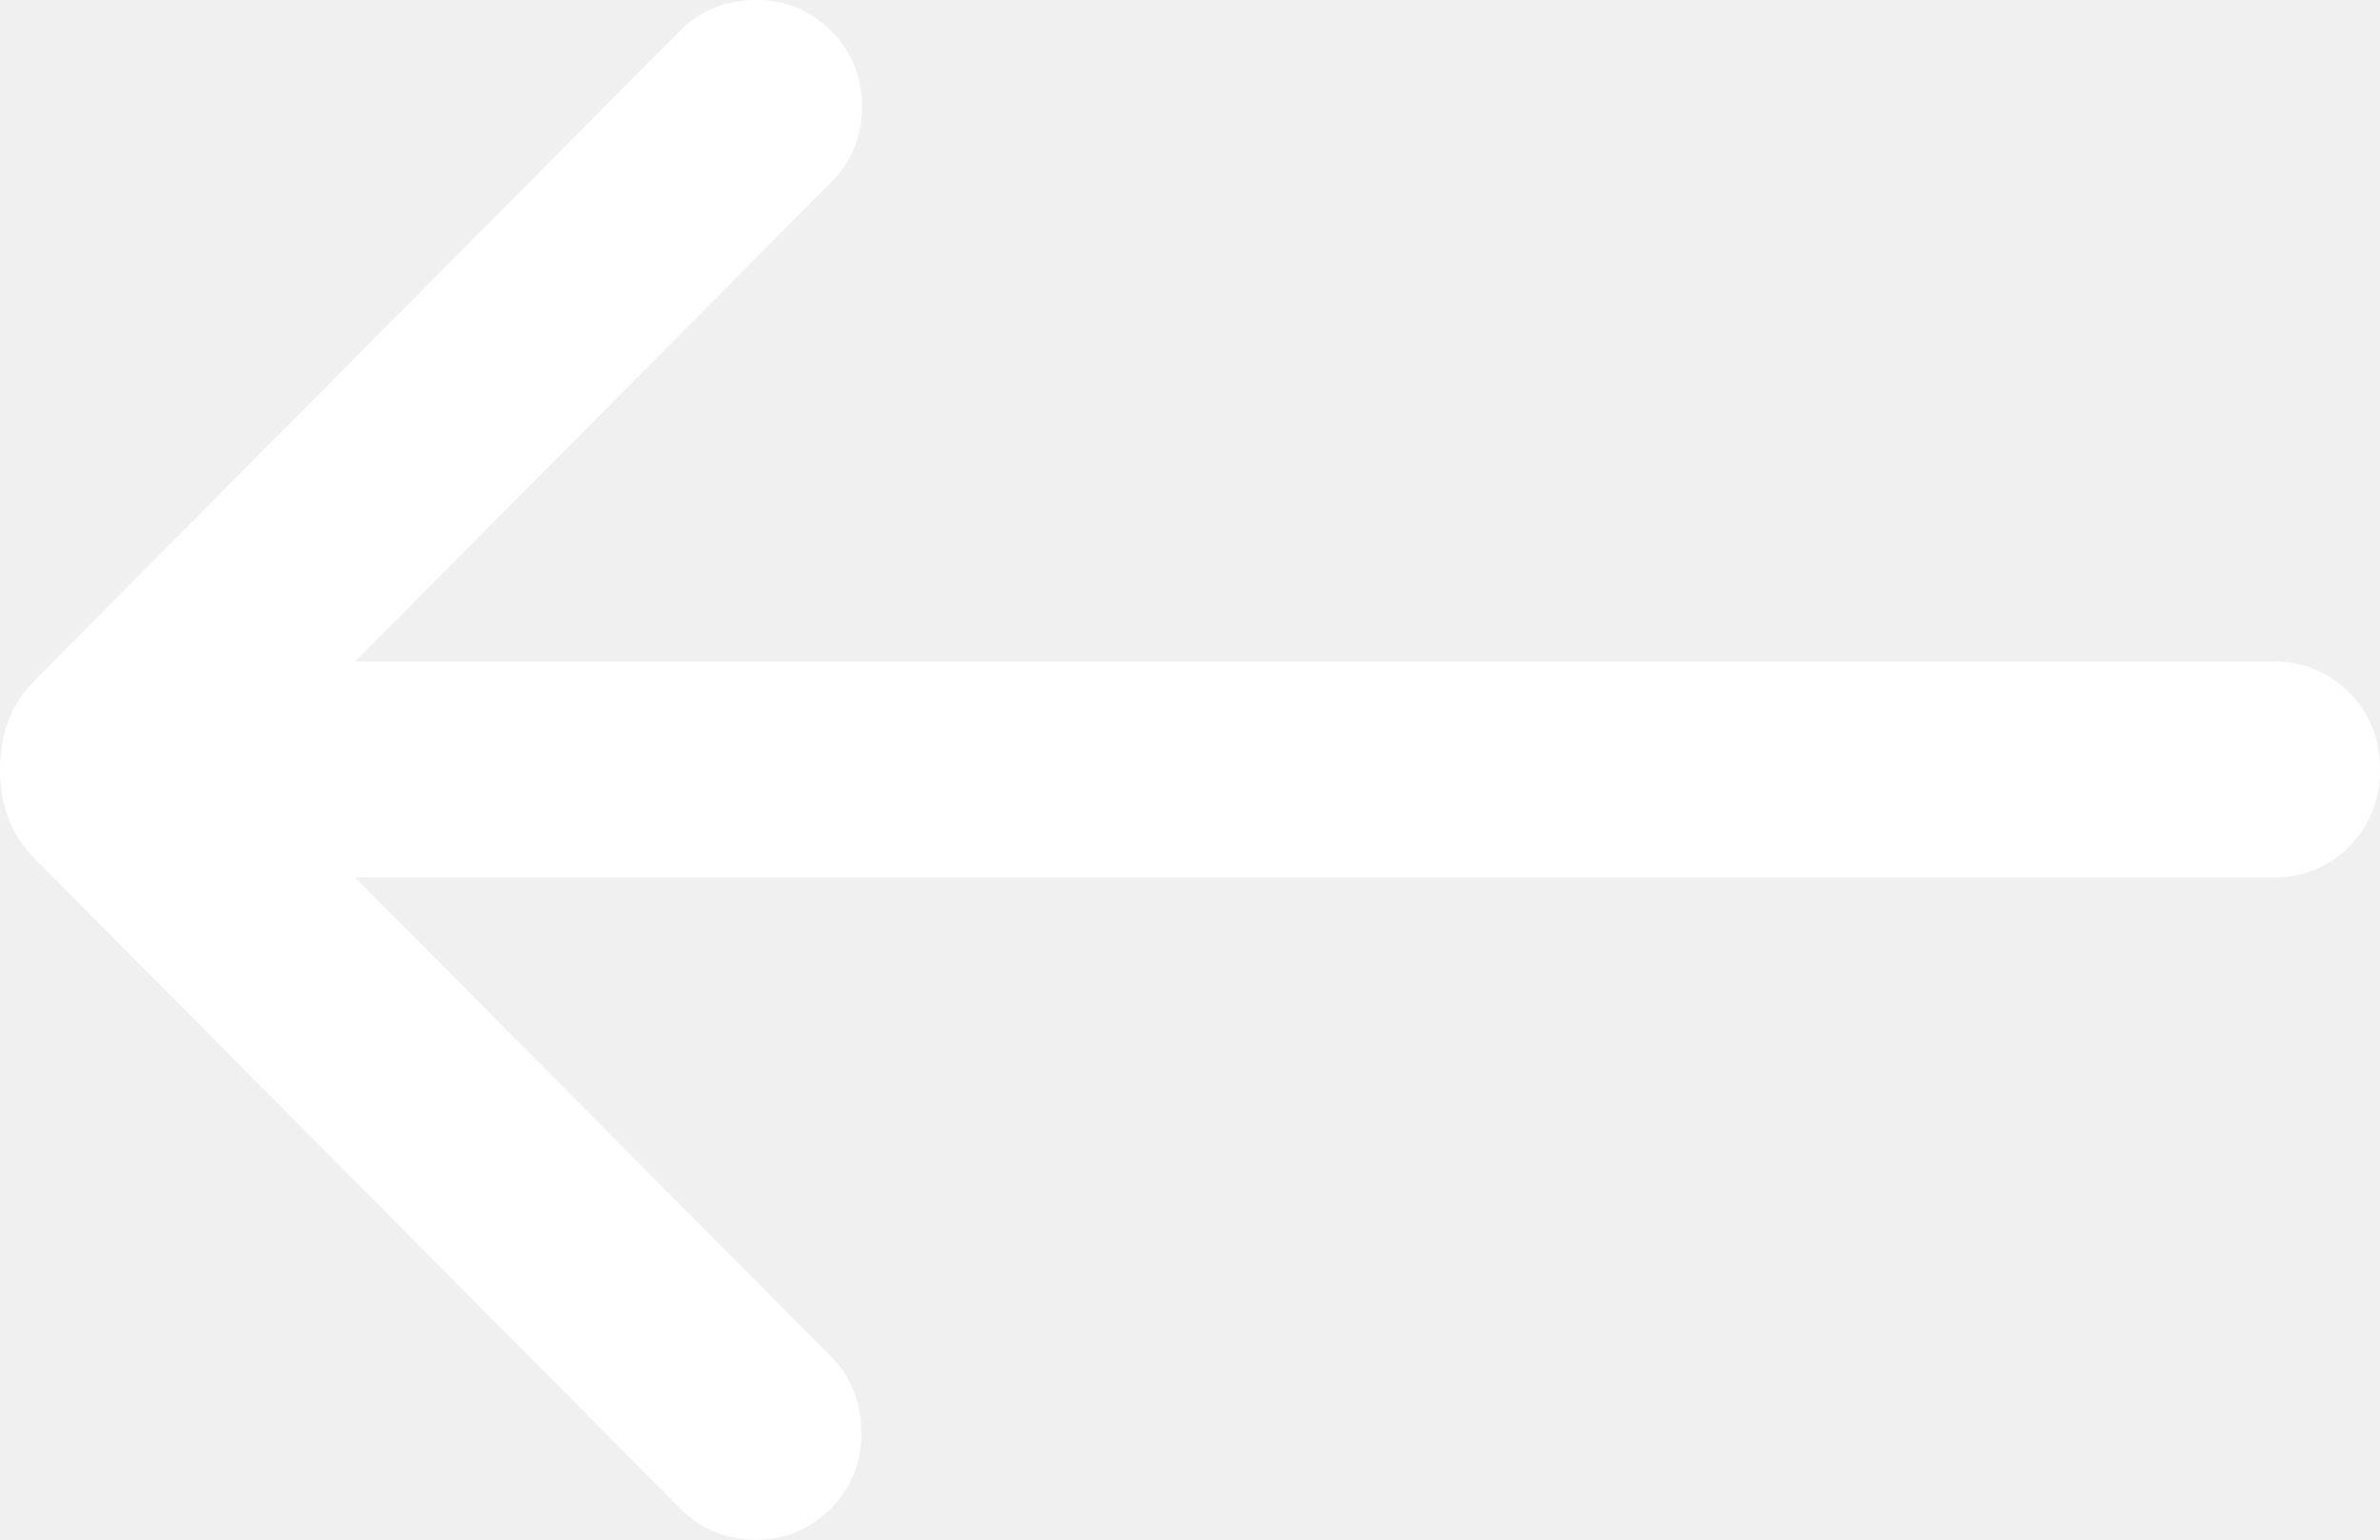
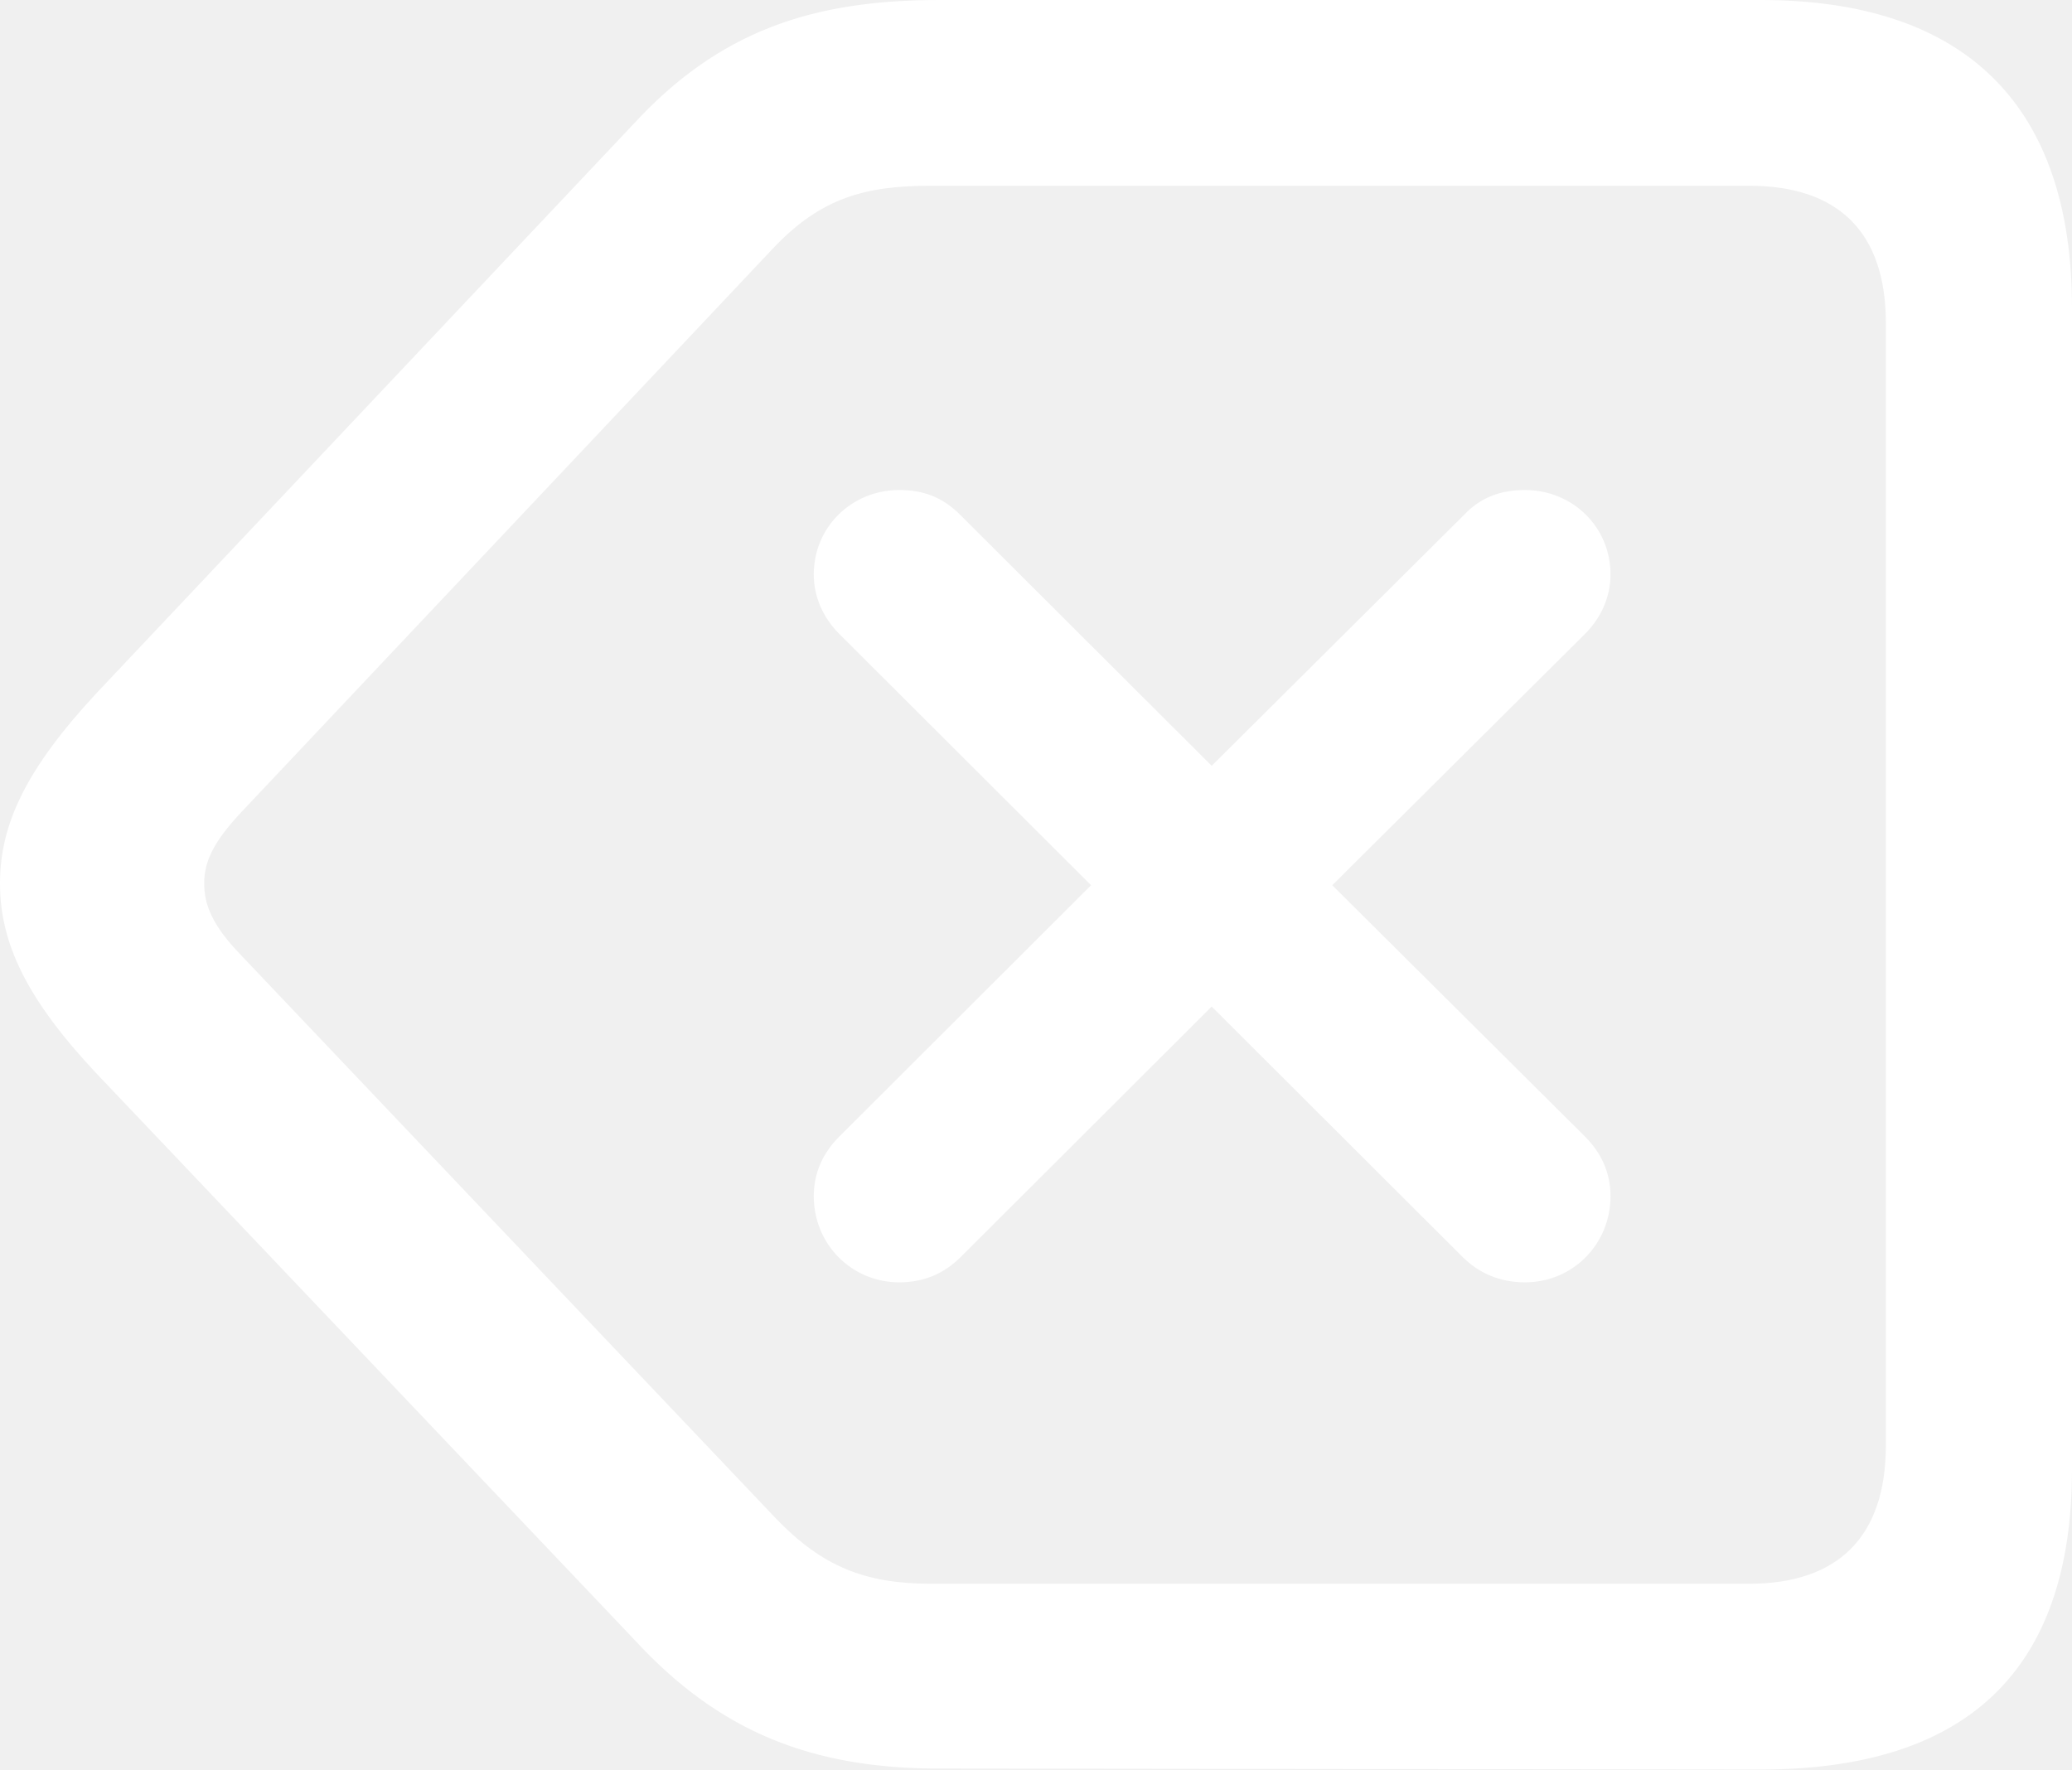
- <svg xmlns="http://www.w3.org/2000/svg" width="51" height="33" viewBox="0 0 51 33" fill="none">
-   <path d="M7.611 18.809L17.806 29.073C18.231 29.501 18.448 30.039 18.458 30.686C18.468 31.334 18.25 31.881 17.806 32.329C17.362 32.776 16.823 33 16.189 33C15.556 33 15.018 32.776 14.573 32.329L0.785 18.447C0.497 18.158 0.295 17.853 0.177 17.532C0.059 17.212 0 16.865 0 16.493C0 16.121 0.059 15.774 0.177 15.454C0.295 15.133 0.497 14.828 0.785 14.538L14.573 0.657C14.998 0.229 15.532 0.011 16.175 0C16.818 -0.009 17.362 0.209 17.806 0.657C18.25 1.105 18.473 1.647 18.473 2.284C18.473 2.922 18.25 3.464 17.806 3.912L7.611 14.176H48.699C49.352 14.176 49.899 14.398 50.339 14.842C50.78 15.285 51 15.835 51 16.493C51 17.15 50.78 17.701 50.339 18.144C49.899 18.587 49.352 18.809 48.699 18.809H7.611Z" fill="white" />
+ <svg xmlns="http://www.w3.org/2000/svg" width="48" height="41" viewBox="0 0 48 41" fill="none">
+   <path d="M40.785 41L21.756 40.978C18.83 40.978 16.675 40.144 14.695 37.991L2.222 24.859C0.616 23.146 0 21.851 0 20.467C0 19.084 0.616 17.81 2.222 16.075L14.673 2.877C16.653 0.725 18.808 0 21.756 0H40.785C45.536 0 48 2.438 48 7.137V34.039C48 38.738 45.536 41 40.785 41ZM40.521 36.696C42.566 36.696 43.688 35.62 43.688 33.49V7.488C43.688 5.358 42.566 4.304 40.521 4.304H21.558C20.04 4.304 19.028 4.59 17.951 5.71L5.588 18.82C4.95 19.501 4.73 19.962 4.73 20.467C4.73 20.972 4.928 21.455 5.588 22.136L17.973 35.181C19.05 36.3 20.04 36.696 21.58 36.696H40.521ZM22.262 29.119C21.888 29.493 21.426 29.712 20.832 29.712C19.732 29.712 18.852 28.834 18.852 27.714C18.852 27.165 19.072 26.704 19.446 26.331L25.276 20.511L19.446 14.691C19.072 14.318 18.852 13.835 18.852 13.308C18.852 12.21 19.732 11.354 20.832 11.354C21.404 11.354 21.844 11.529 22.24 11.925L28.07 17.744L33.921 11.925C34.295 11.529 34.757 11.354 35.329 11.354C36.429 11.354 37.309 12.21 37.309 13.308C37.309 13.835 37.089 14.318 36.715 14.691L30.863 20.511L36.715 26.331C37.089 26.704 37.309 27.165 37.309 27.714C37.309 28.834 36.429 29.712 35.329 29.712C34.735 29.712 34.251 29.493 33.877 29.119L28.07 23.322L22.262 29.119Z" fill="white" />
</svg>
